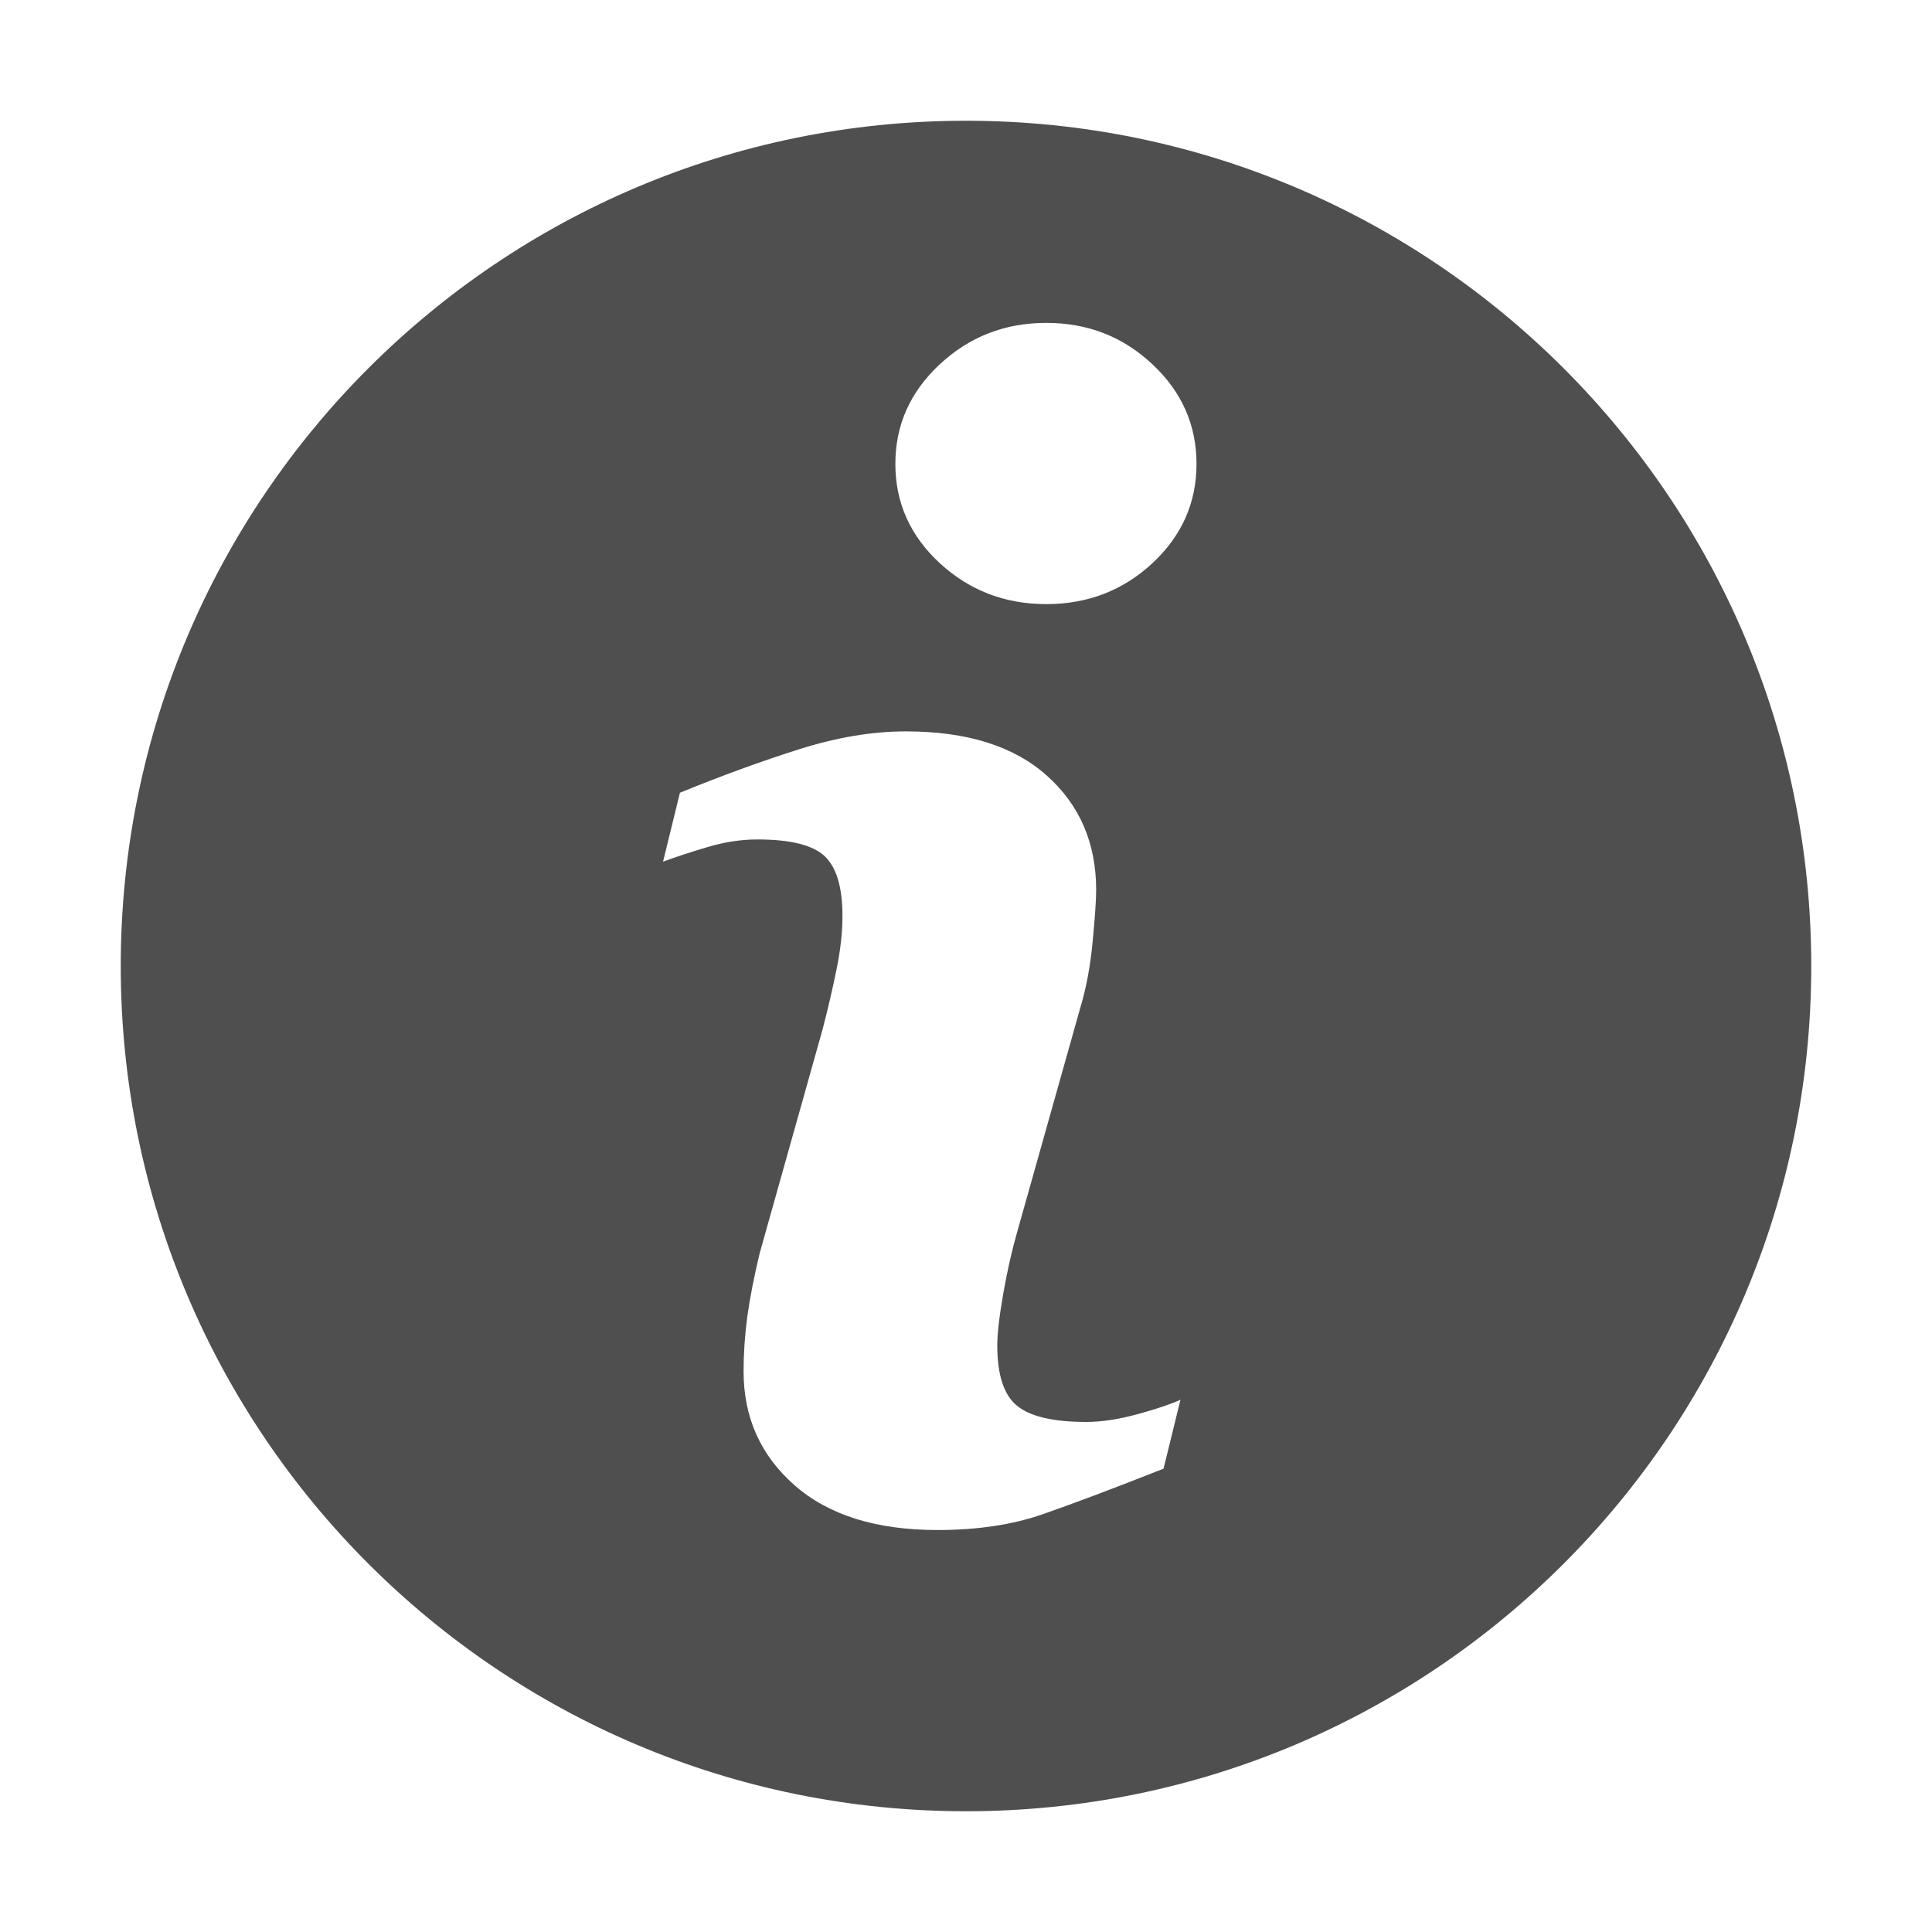
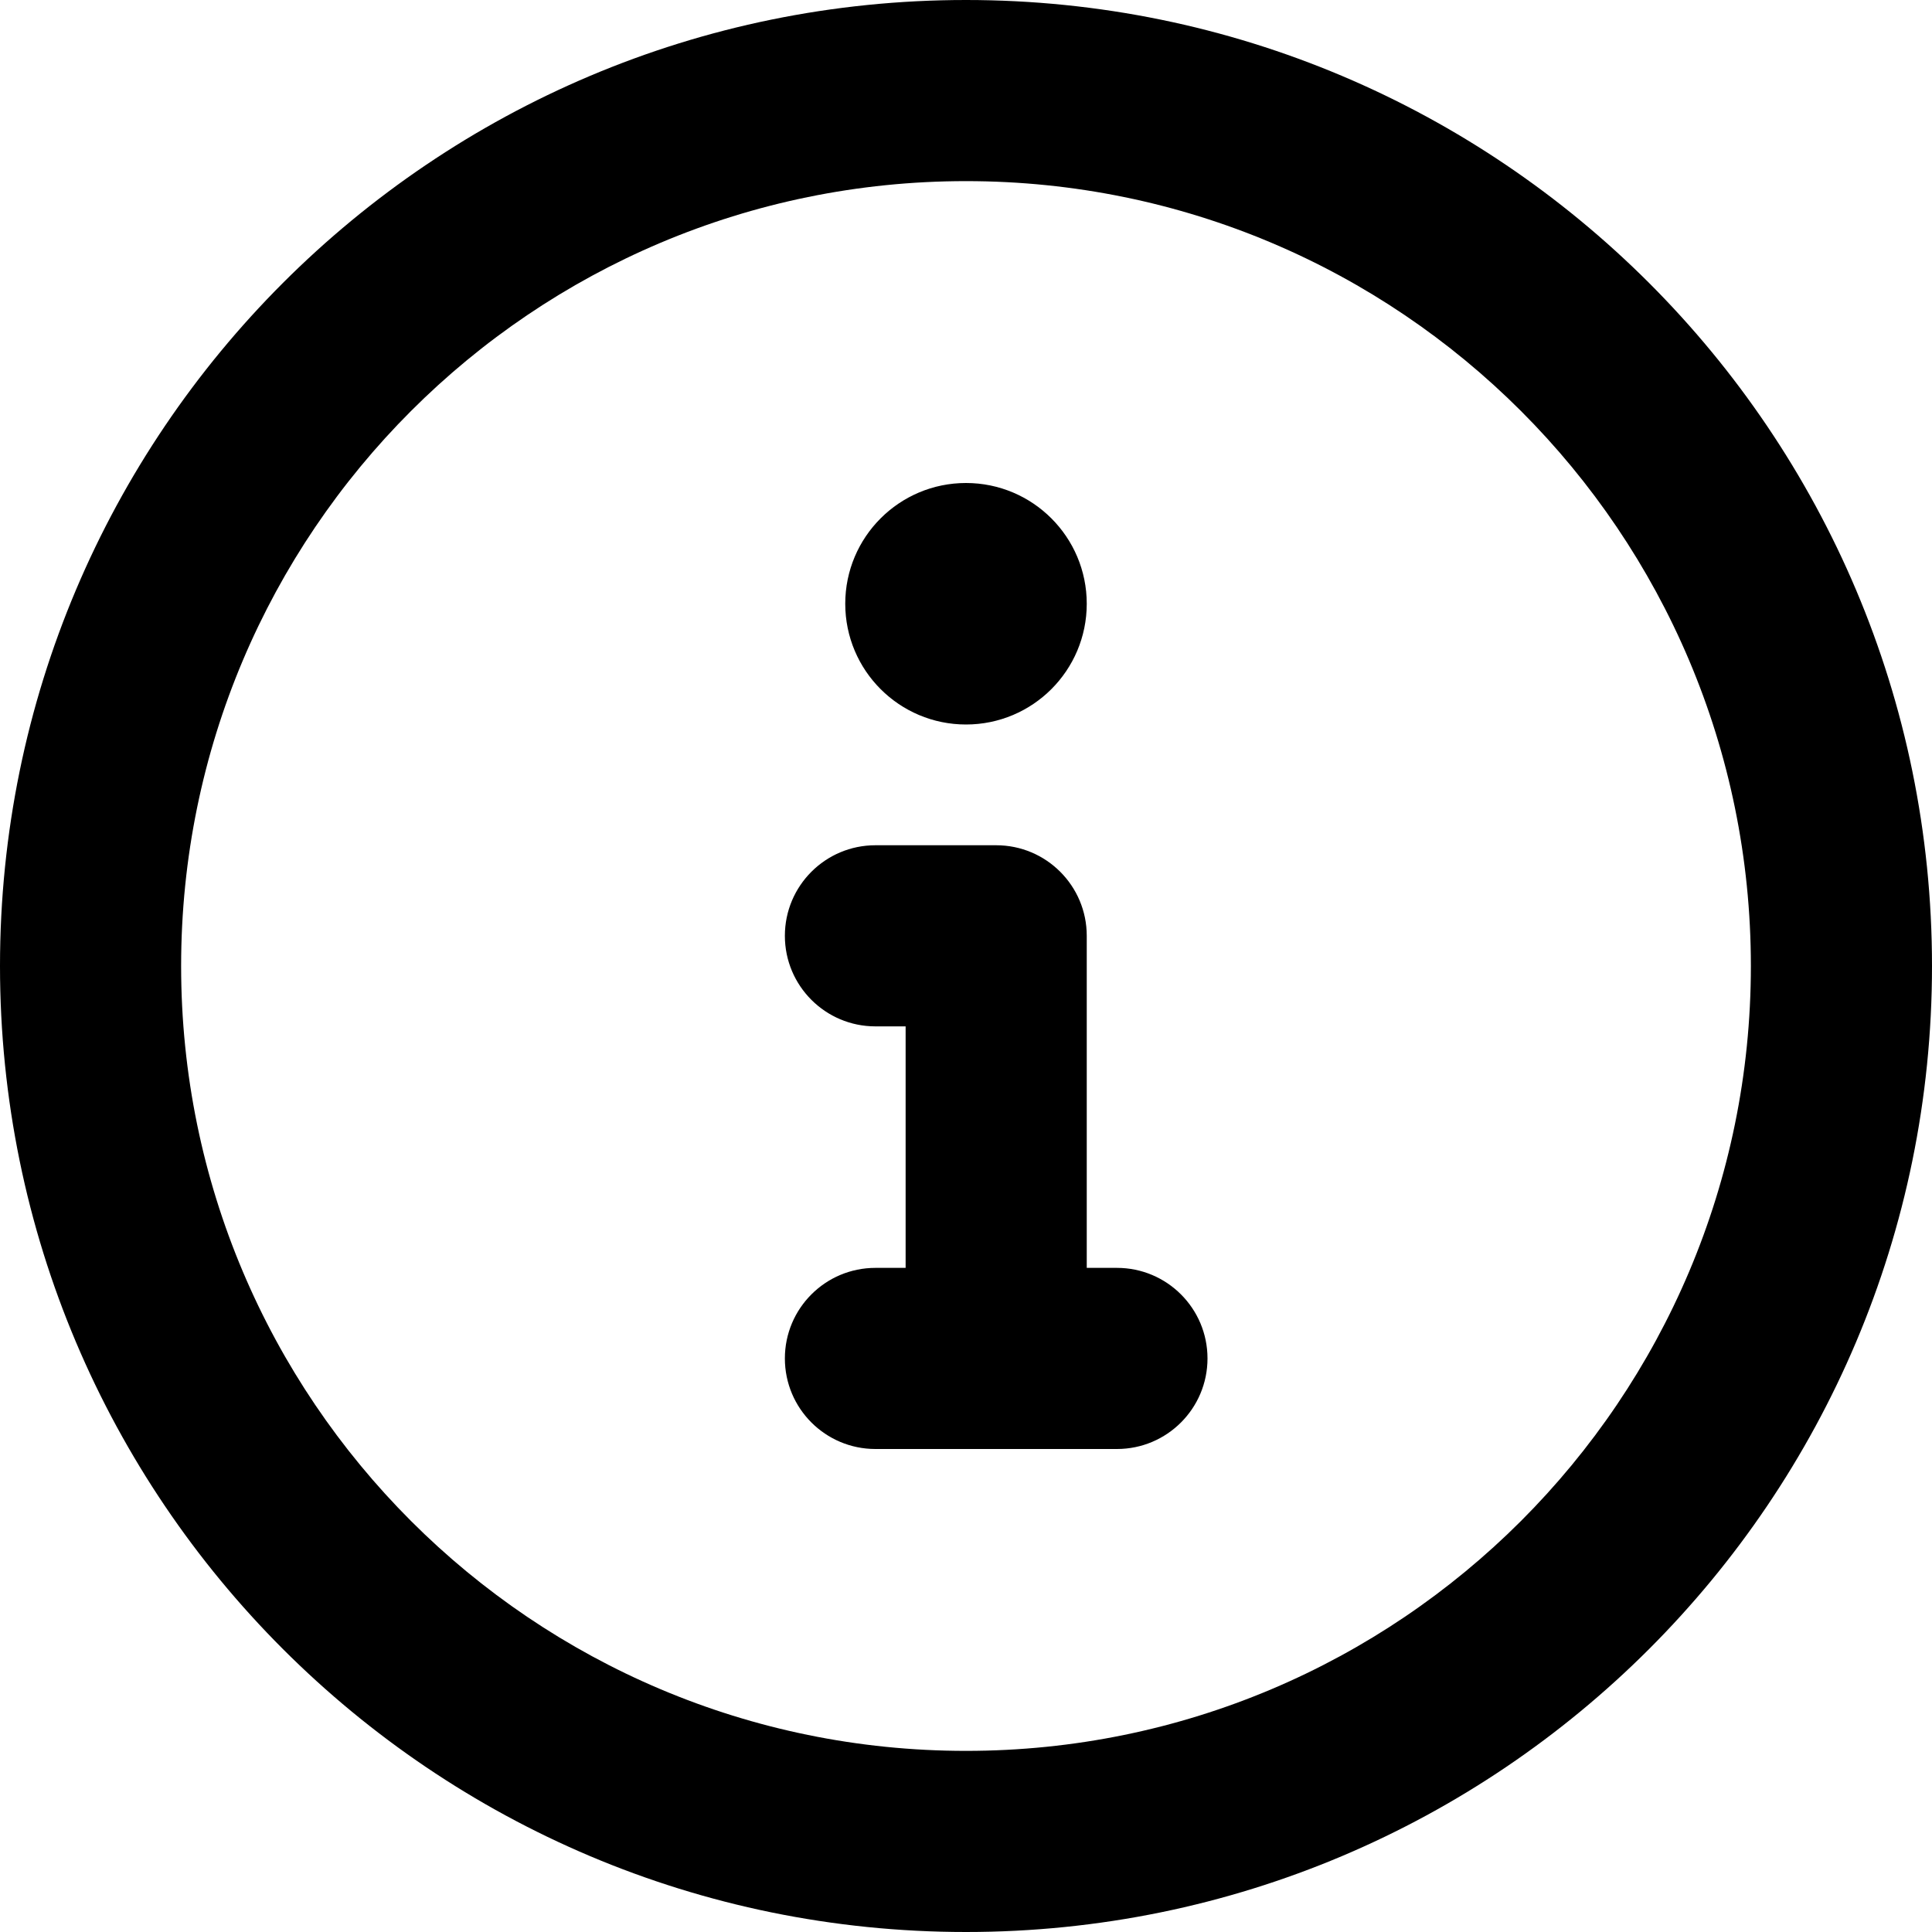
- <svg xmlns="http://www.w3.org/2000/svg" version="1.1" x="0" y="0" width="100%" height="100%" viewBox="0, 0, 16, 16">
-   <g id="Layer_1">
-     <path d="M8,1 C11.866,1 15,4.134 15,8 C15,11.866 11.866,15 8,15 C4.134,15 1,11.866 1,8 C1,4.134 4.134,1 8,1 z M7.503,6.057 Q7.084,6.057 6.615,6.206 Q6.145,6.355 5.631,6.565 L5.491,7.136 Q5.644,7.079 5.856,7.016 Q6.069,6.952 6.272,6.952 Q6.685,6.952 6.831,7.092 Q6.977,7.231 6.977,7.587 Q6.977,7.784 6.929,8.022 Q6.881,8.26 6.812,8.526 L6.291,10.38 Q6.221,10.672 6.189,10.903 Q6.158,11.135 6.158,11.357 Q6.158,11.929 6.58,12.3 Q7.002,12.671 7.764,12.671 Q8.259,12.671 8.633,12.541 Q9.008,12.411 9.636,12.163 L9.776,11.592 Q9.668,11.643 9.427,11.71 Q9.186,11.776 8.995,11.776 Q8.589,11.776 8.424,11.643 Q8.259,11.51 8.259,11.142 Q8.259,10.996 8.309,10.71 Q8.36,10.424 8.424,10.202 L8.944,8.355 Q9.021,8.101 9.049,7.796 Q9.078,7.492 9.078,7.371 Q9.078,6.787 8.668,6.422 Q8.259,6.057 7.503,6.057 z M8.665,2.674 Q8.151,2.674 7.783,3.017 Q7.415,3.359 7.415,3.842 Q7.415,4.324 7.783,4.664 Q8.151,5.003 8.665,5.003 Q9.179,5.003 9.544,4.664 Q9.909,4.324 9.909,3.842 Q9.909,3.359 9.544,3.017 Q9.179,2.674 8.665,2.674 z" fill="#4F4F4F" />
-   </g>
+ <svg xmlns="http://www.w3.org/2000/svg" width="16" height="16" viewBox="0 0 16 16">
+   <path fill-rule="evenodd" d="M8 1.5a6.5 6.5 0 100 13 6.5 6.5 0 000-13zM0 8a8 8 0 1116 0A8 8 0 010 8zm6.5-.25A.75.75 0 017.25 7h1a.75.75 0 01.75.75v2.75h.25a.75.75 0 010 1.5h-2a.75.75 0 010-1.5h.25v-2h-.25a.75.75 0 01-.75-.75zM8 6a1 1 0 100-2 1 1 0 000 2z" />
</svg>
